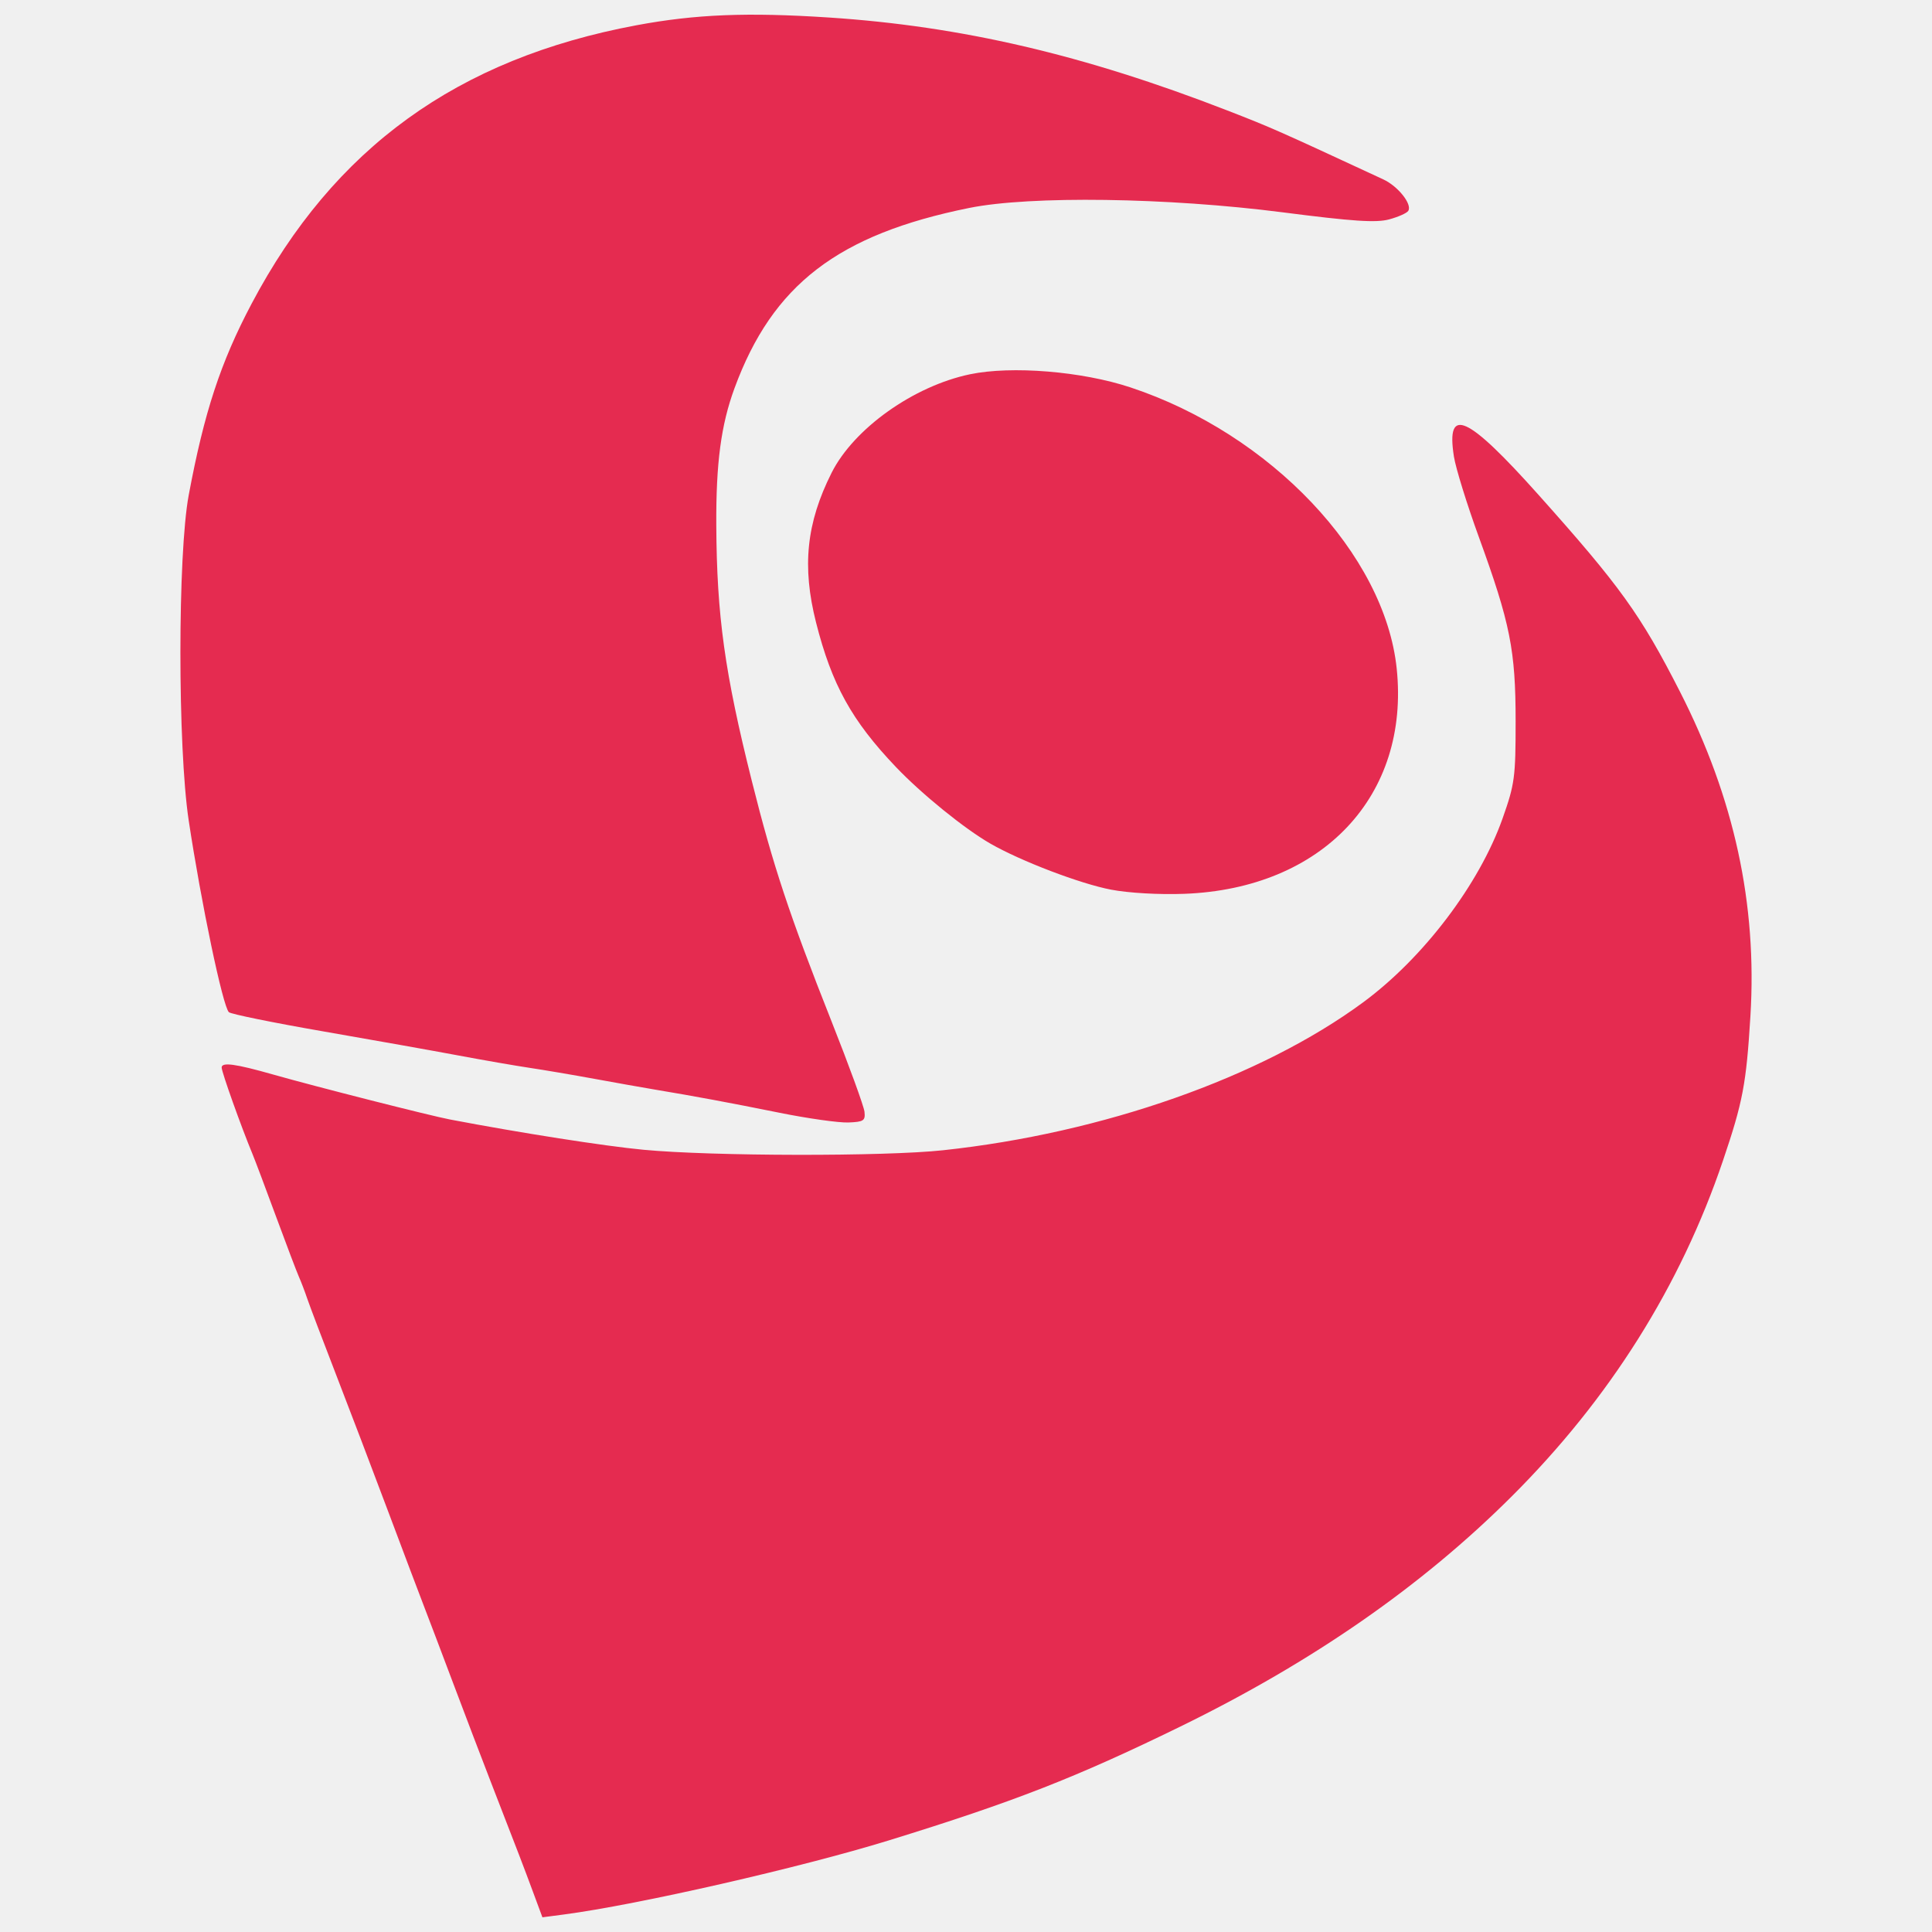
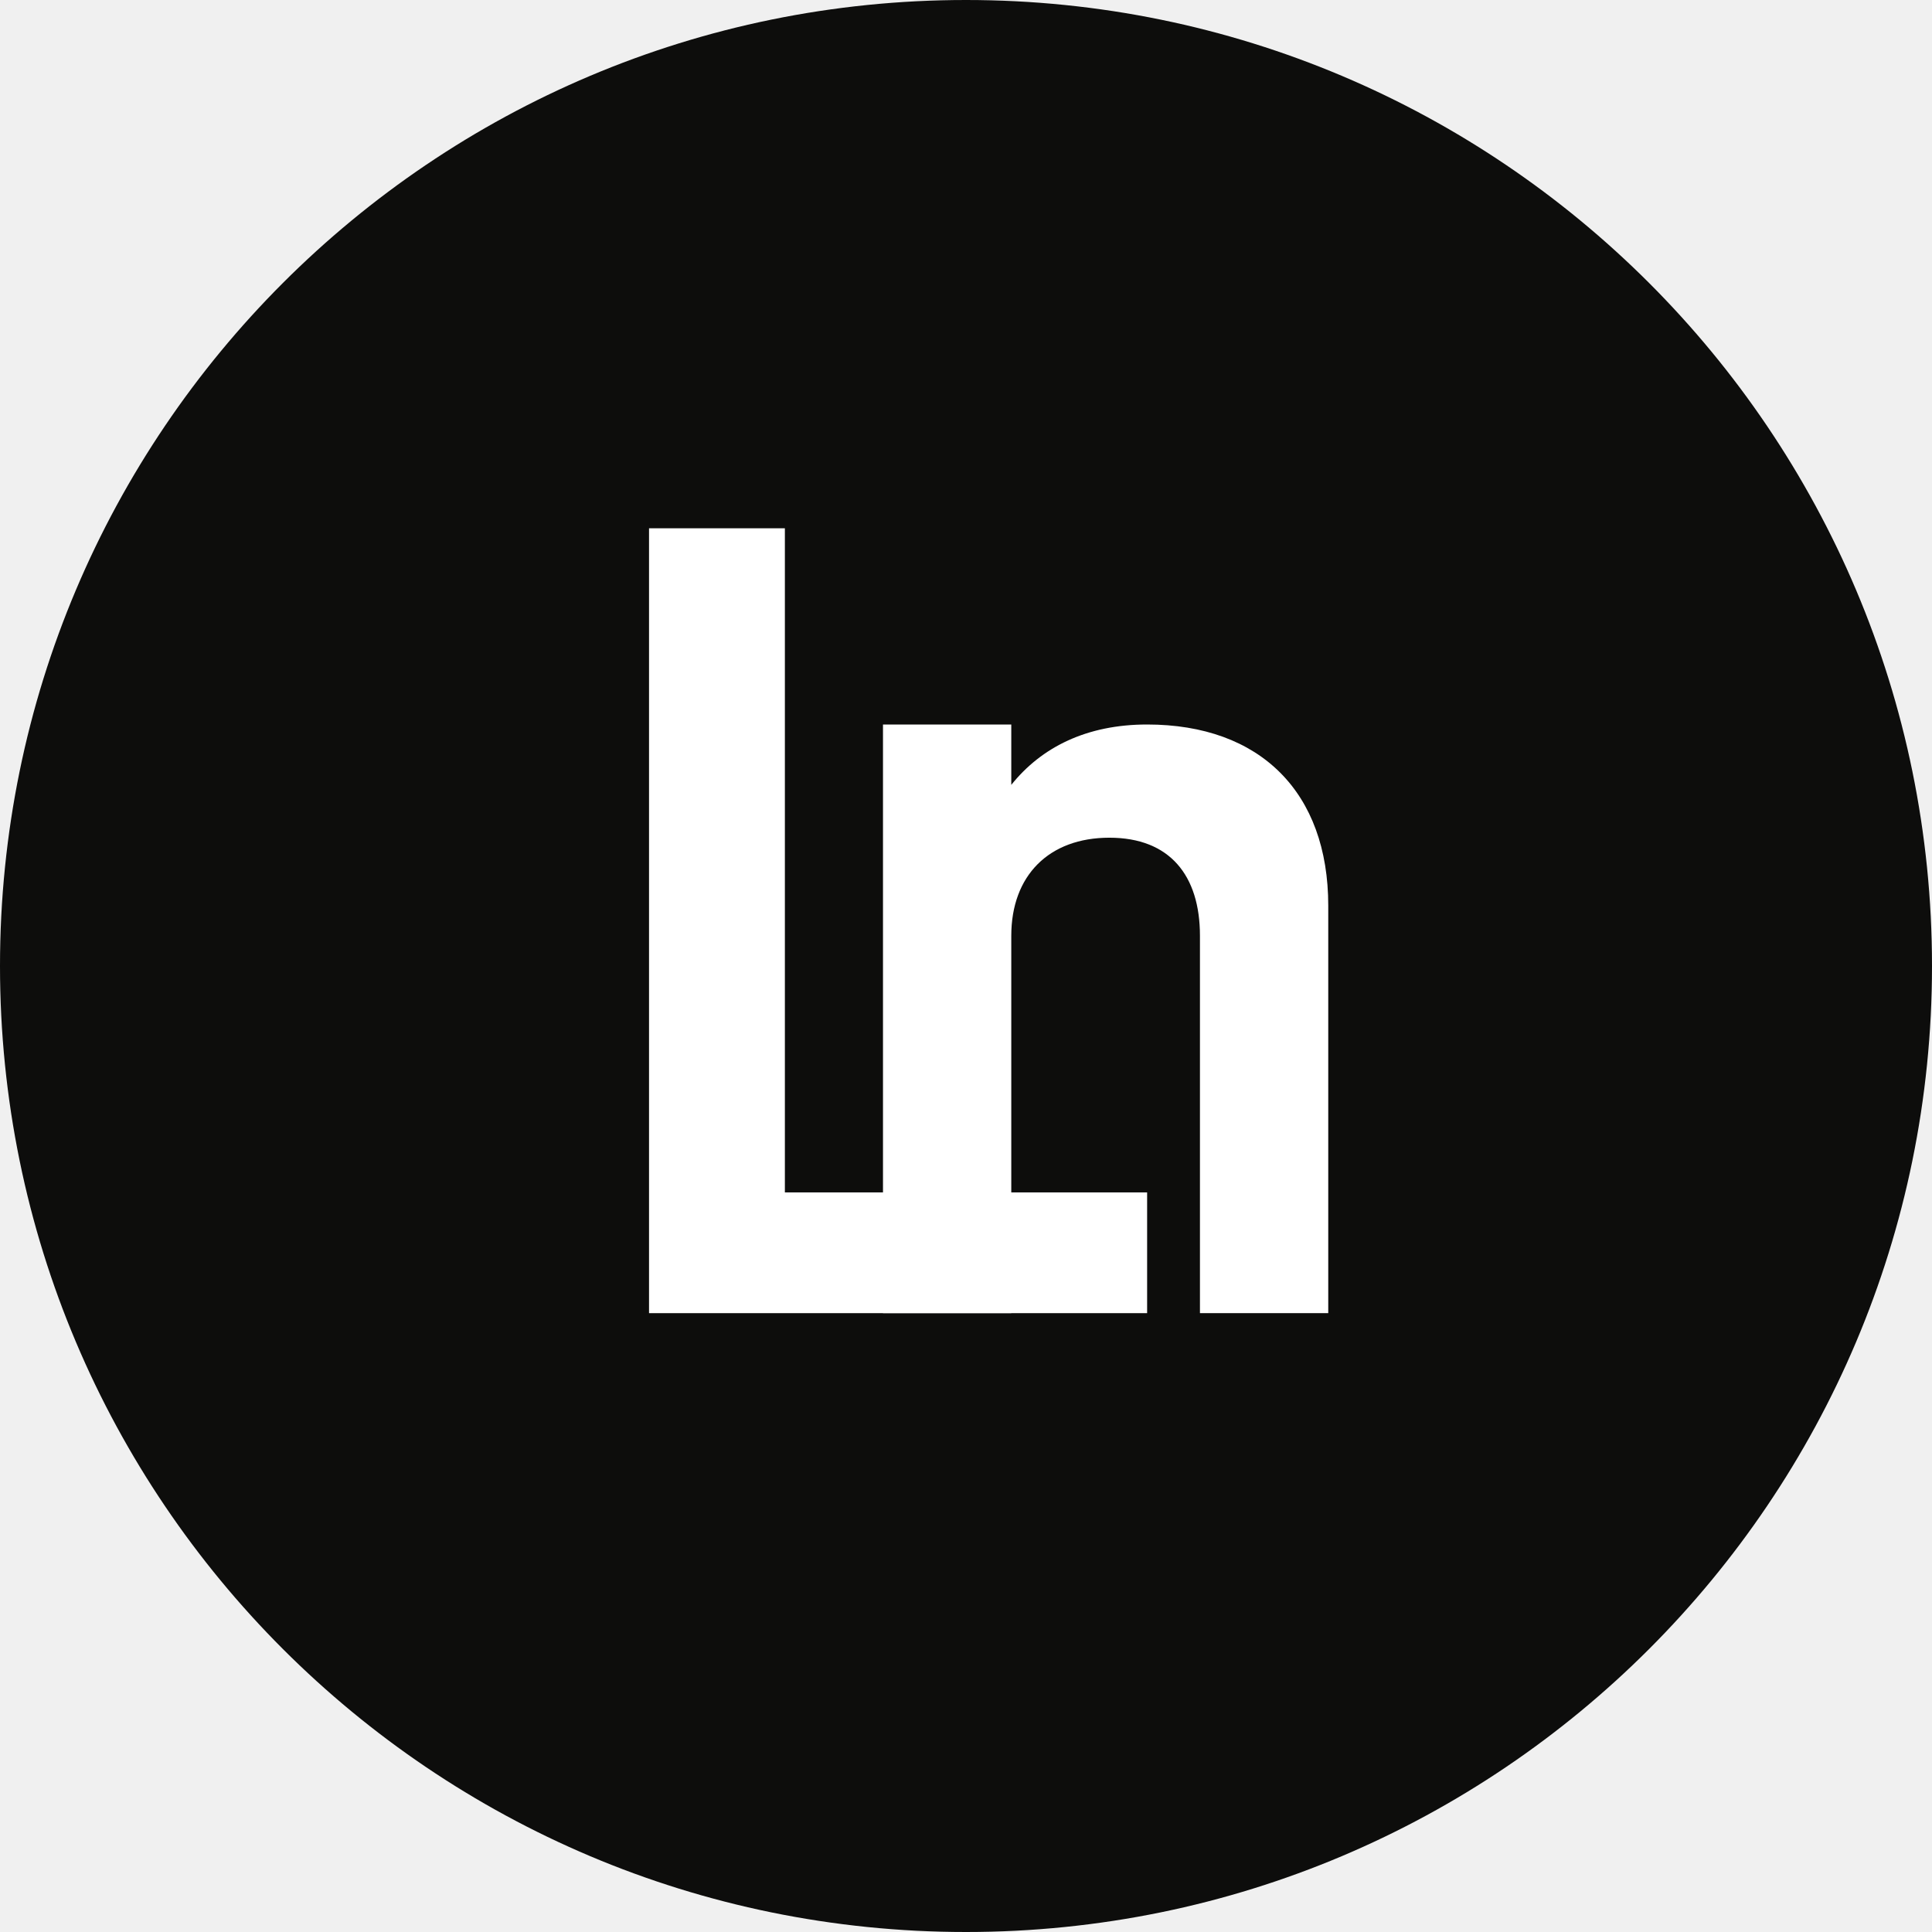
- <svg xmlns="http://www.w3.org/2000/svg" viewBox="0 0 256 256" aria-hidden="true" version="1.1" id="svg2">
-   <defs id="defs2" />
-   <path style="fill:#e52b50;fill-opacity:1;stroke-width:2.157" d="m 70.636,250.716 c -1.269,-3.424 -1.906,-5.086 -5.55,-14.466 -1.158,-2.982 -3.411,-8.889 -5.005,-13.126 -1.595,-4.238 -3.348,-8.86 -3.896,-10.273 -0.548,-1.413 -2.683,-7.063 -4.744,-12.556 -2.061,-5.493 -5.191,-13.711 -6.954,-18.263 -1.763,-4.551 -3.467,-9.046 -3.786,-9.988 -0.319,-0.942 -0.81,-2.226 -1.09,-2.854 -0.281,-0.628 -1.646,-4.223 -3.034,-7.99 -1.388,-3.767 -2.79,-7.491 -3.116,-8.275 -1.507,-3.63 -4.09,-10.874 -4.09,-11.471 0,-0.744 1.816,-0.497 6.849,0.934 5.588,1.589 20.759,5.445 23.399,5.949 9.382,1.788 20.508,3.529 25.652,4.014 9.161,0.863 31.876,0.9 39.665,0.066 21.213,-2.273 42.187,-9.655 55.675,-19.594 8.002,-5.896 15.404,-15.656 18.488,-24.375 1.61,-4.553 1.729,-5.439 1.729,-12.88 -0.001,-9.416 -0.711,-12.972 -4.873,-24.408 -1.573,-4.321 -3.059,-9.115 -3.302,-10.653 -1.073,-6.79 1.745,-5.522 11.176,5.026 10.856,12.142 13.567,15.912 18.766,26.102 7.201,14.115 10.254,28.17 9.343,43.026 -0.55,8.98 -1,11.349 -3.632,19.119 -5.635,16.637 -15.023,31.557 -28.005,44.509 -11.912,11.884 -26.393,21.939 -43.945,30.512 -13.768,6.725 -22.02,9.947 -38.523,15.043 -11.711,3.616 -33.345,8.552 -43.098,9.833 l -2.862,0.376 z M 103.28,147.445 c -6.802,-1.369 -11.079,-2.164 -16.551,-3.078 -1.569,-0.262 -5.165,-0.9 -7.99,-1.419 -2.825,-0.518 -6.677,-1.172 -8.561,-1.453 -1.883,-0.281 -6.121,-1.017 -9.417,-1.635 -3.296,-0.619 -11.386,-2.06 -17.978,-3.204 -6.592,-1.144 -12.198,-2.286 -12.457,-2.538 -0.807,-0.782 -3.668,-14.442 -5.325,-25.424 C 23.537,98.987 23.54,73.456 25.006,65.605 27.059,54.617 29.229,48.014 33.345,40.231 44.253,19.602 60.591,7.783 84.328,3.349 92.153,1.887 99.006,1.611 109.842,2.321 c 17.542,1.149 33.8,4.943 52.791,12.319 5.807,2.255 6.639,2.623 20.655,9.127 1.962,0.911 3.857,3.295 3.315,4.172 -0.183,0.297 -1.325,0.806 -2.536,1.132 -1.729,0.466 -4.765,0.264 -14.101,-0.936 -15.293,-1.966 -33.441,-2.219 -41.544,-0.58 -17.396,3.519 -26.059,10.176 -31.101,23.899 -1.781,4.847 -2.453,9.908 -2.409,18.147 0.064,11.997 1.114,19.545 4.722,33.937 2.804,11.186 4.984,17.759 10.542,31.781 2.326,5.869 4.294,11.268 4.373,11.999 0.128,1.181 -0.11,1.338 -2.139,1.417 -1.256,0.049 -5.365,-0.531 -9.132,-1.289 z m 43.945,-29.56 c -4.096,-0.783 -11.965,-3.785 -15.998,-6.103 -3.443,-1.979 -9.099,-6.567 -12.513,-10.149 -5.858,-6.147 -8.498,-10.923 -10.581,-19.14 -1.884,-7.434 -1.286,-13.195 2.059,-19.848 2.946,-5.858 10.859,-11.491 18.334,-13.051 5.524,-1.153 14.843,-0.392 21.266,1.738 18.581,6.16 33.694,22.115 35.277,37.242 1.765,16.87 -9.836,29.18 -28.143,29.862 -3.335,0.124 -7.368,-0.105 -9.702,-0.551 z" id="path1" />
+ <svg xmlns="http://www.w3.org/2000/svg" viewBox="0 0 256 256" aria-hidden="true">
+   <circle cx="128" cy="128" r="128" fill="#0d0d0c" />
+   <path d="M86 70h18v88h48v16H86V70z" fill="#ffffff" />
+   <path d="M152 96c15 0 24 9 24 24v54h-17v-50c0-8-4-13-12-13s-13 5-13 13v50H117V96h17v8c4-5 10-8 18-8z" fill="#ffffff" />
</svg>
